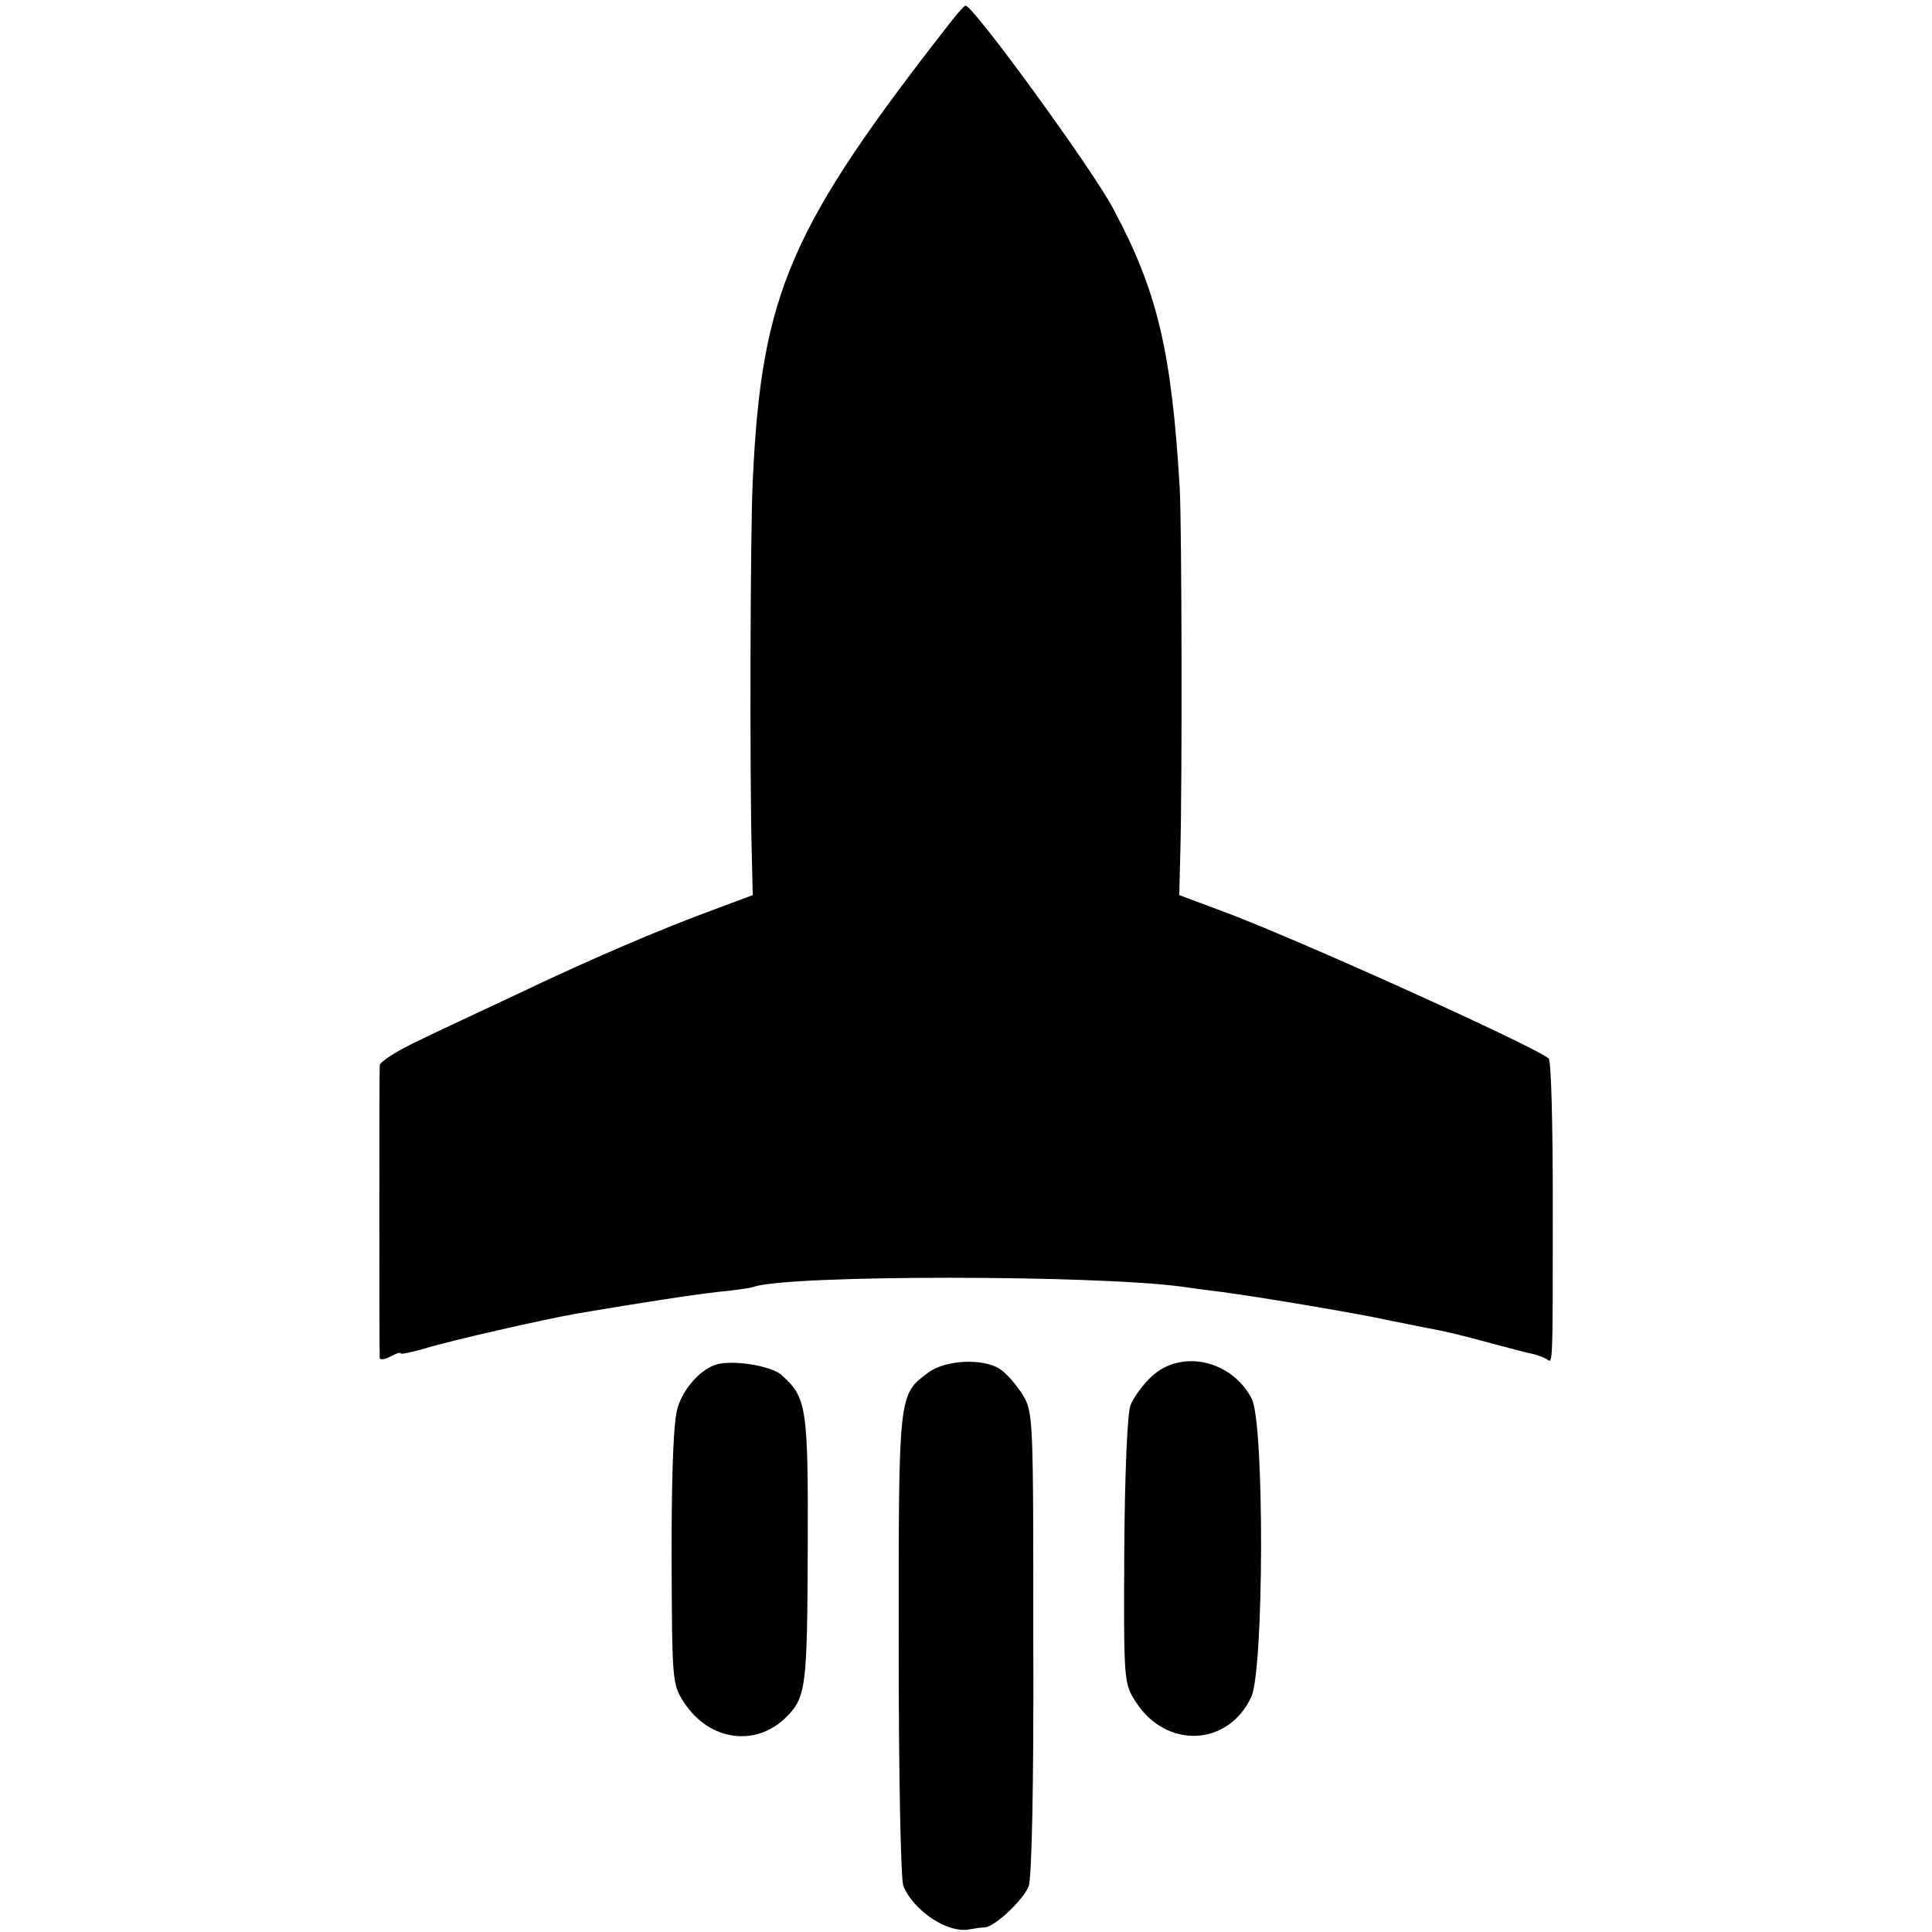
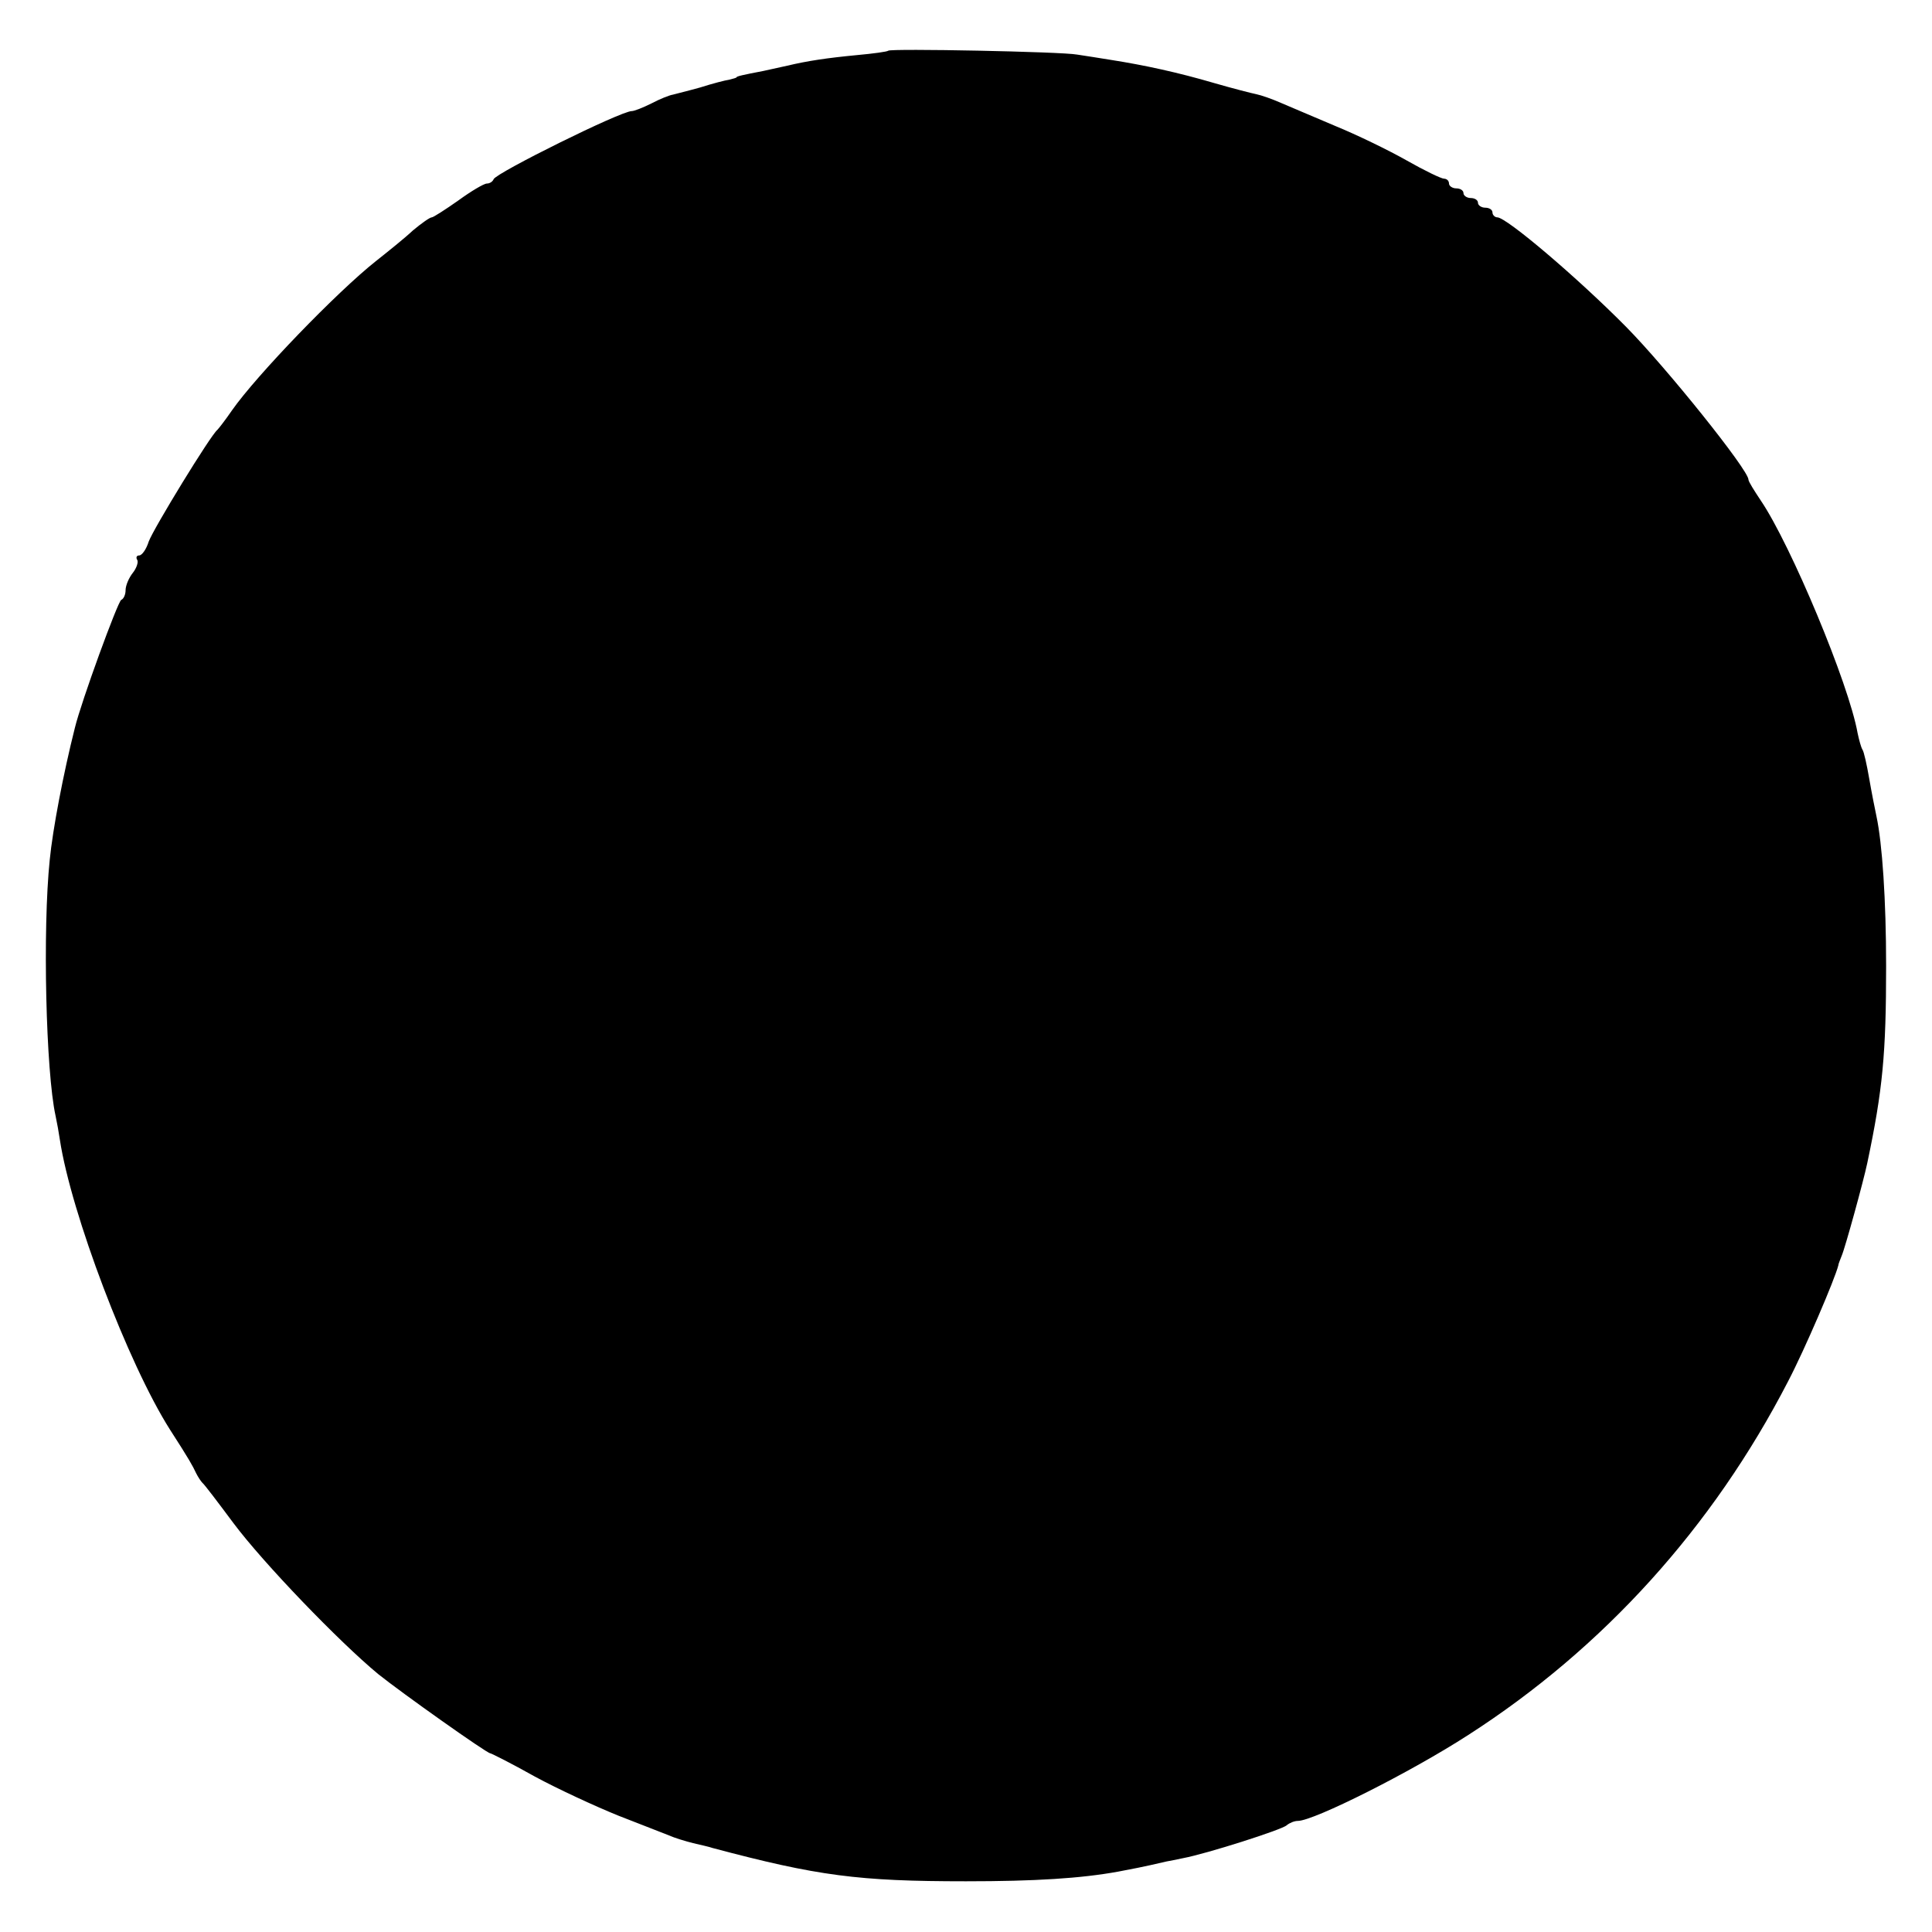
- <svg xmlns="http://www.w3.org/2000/svg" version="1.0" width="376pt" height="376pt" viewBox="0 0 376 376" preserveAspectRatio="xMidYMid meet">
-   <g transform="translate(0,376) scale(0.1,-0.1)" fill="#000000" stroke="none">
-     <path d="M1854 3722 c-317 -405 -372 -532 -389 -897 -5 -103 -6 -577 -2 -724 l2 -83 -75 -28 c-101 -37 -242 -97 -386 -166 -66 -31 -152 -71 -191 -90 -40 -19 -73 -40 -74 -47 -1 -15 -1 -559 0 -570 1 -4 10 -3 21 3 11 6 20 9 20 6 0 -2 21 2 48 10 45 14 233 57 297 68 118 20 228 37 275 42 30 3 61 7 68 10 72 23 658 23 832 0 14 -2 48 -7 75 -10 83 -11 277 -44 325 -55 25 -5 59 -12 75 -15 43 -8 63 -13 130 -31 33 -9 68 -18 78 -20 9 -2 22 -7 27 -10 12 -8 12 -26 12 303 0 151 -3 277 -8 282 -26 23 -503 239 -644 290 l-75 28 2 79 c4 134 3 634 -1 713 -16 266 -43 382 -129 543 -41 78 -275 399 -288 396 -2 0 -13 -12 -25 -27z" />
-     <path d="M1390 1103 c-29 -11 -60 -46 -71 -82 -8 -24 -12 -118 -12 -287 1 -246 1 -251 24 -287 49 -75 139 -88 199 -29 39 39 41 60 42 327 1 278 -2 295 -51 339 -21 19 -102 31 -131 19z" />
-     <path d="M1807 1089 c-59 -44 -58 -39 -58 -528 0 -257 4 -457 9 -471 19 -48 86 -93 128 -85 11 2 24 4 31 4 20 2 74 53 85 80 6 16 10 198 9 474 0 439 0 449 -21 483 -12 19 -31 41 -43 49 -32 22 -106 19 -140 -6z" />
-     <path d="M2241 1081 c-17 -16 -35 -41 -41 -56 -6 -17 -11 -133 -12 -284 -1 -255 -1 -257 23 -294 59 -91 179 -86 224 10 25 52 26 534 1 581 -39 75 -137 97 -195 43z" />
+ <svg xmlns="http://www.w3.org/2000/svg" version="1.0" width="400pt" height="400pt" viewBox="0 0 400 400" preserveAspectRatio="xMidYMid meet">
+   <g transform="translate(0,400) scale(0.1,-0.1)" fill="#000000" stroke="none">
+     <path d="M1839 3895 c-2 -2 -31 -6 -64 -9 -63 -6 -103 -12 -145 -22 -14 -3 -36 -8 -50 -11 -42 -8 -55 -11 -55 -13 0 -1 -7 -3 -15 -5 -8 -1 -35 -8 -60 -16 -25 -7 -50 -13 -57 -15 -7 -1 -27 -9 -44 -18 -18 -9 -36 -16 -41 -16 -23 0 -281 -128 -286 -141 -2 -5 -8 -9 -14 -9 -6 0 -33 -16 -59 -35 -27 -19 -52 -35 -55 -35 -4 0 -21 -12 -39 -27 -17 -16 -52 -44 -76 -63 -81 -64 -248 -237 -299 -310 -13 -19 -27 -37 -30 -40 -14 -11 -132 -204 -142 -231 -5 -16 -14 -29 -20 -29 -5 0 -7 -4 -4 -9 3 -4 -1 -17 -9 -27 -8 -10 -15 -26 -15 -36 0 -9 -4 -18 -9 -20 -7 -3 -83 -211 -96 -265 -24 -95 -46 -211 -52 -273 -15 -144 -8 -439 12 -530 3 -14 7 -36 9 -50 23 -151 141 -463 228 -600 40 -62 47 -75 54 -90 4 -8 10 -17 13 -20 4 -3 32 -40 64 -83 62 -83 219 -246 300 -313 50 -40 225 -164 232 -164 2 0 44 -21 92 -48 48 -26 126 -62 173 -81 47 -18 94 -37 105 -41 11 -5 34 -12 50 -16 17 -4 35 -8 40 -10 218 -58 302 -69 525 -69 143 0 238 6 315 20 26 5 49 9 100 21 6 1 21 4 35 7 48 9 205 59 214 68 6 5 16 9 23 9 33 0 234 101 353 178 280 180 506 430 662 732 35 67 97 212 104 240 0 3 4 12 7 20 7 16 45 154 53 192 32 152 39 226 39 408 0 137 -8 254 -20 310 -3 14 -10 49 -15 78 -5 29 -11 56 -14 60 -3 5 -7 20 -10 34 -18 102 -138 389 -200 481 -14 21 -26 40 -26 44 0 20 -170 232 -254 317 -101 102 -247 226 -266 226 -5 0 -10 5 -10 10 0 6 -7 10 -15 10 -8 0 -15 5 -15 10 0 6 -7 10 -15 10 -8 0 -15 5 -15 10 0 6 -7 10 -15 10 -8 0 -15 5 -15 10 0 6 -5 10 -10 10 -6 0 -41 17 -78 38 -37 21 -103 53 -147 71 -44 19 -95 40 -113 48 -18 8 -41 16 -51 18 -10 2 -49 12 -87 23 -75 22 -144 37 -214 48 -25 4 -56 9 -70 11 -31 6 -387 13 -391 8z" />
  </g>
</svg>
